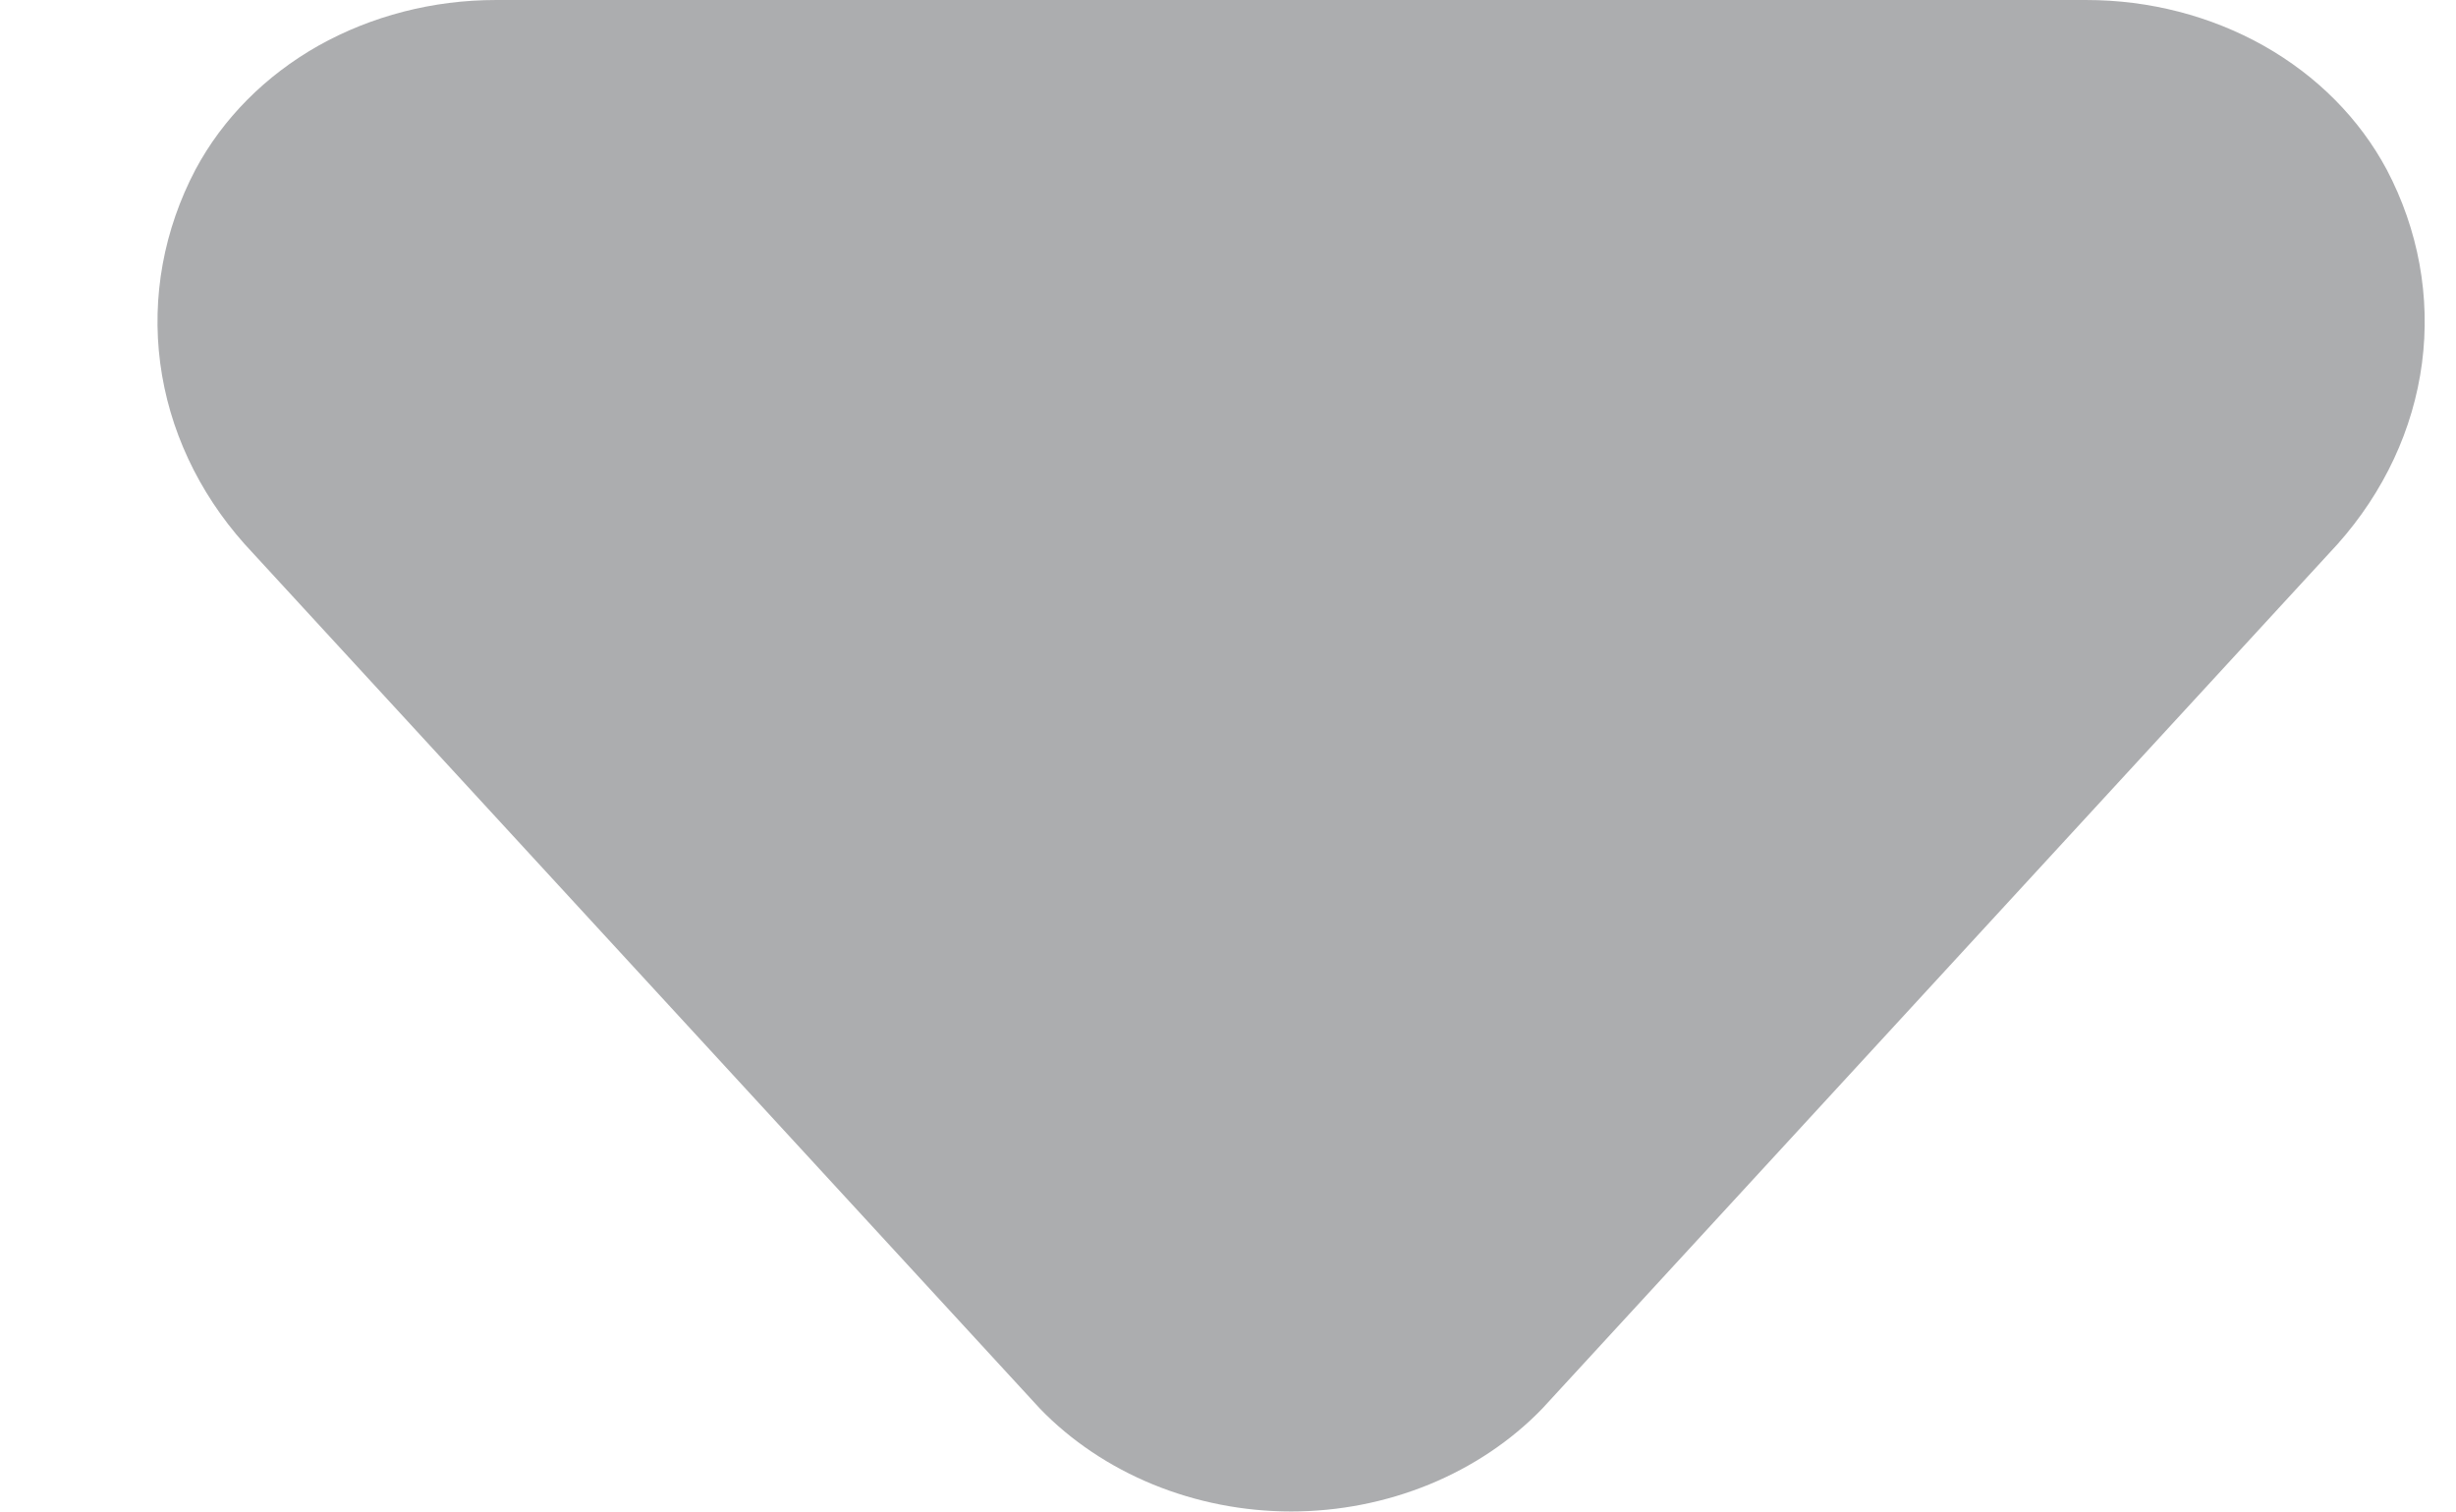
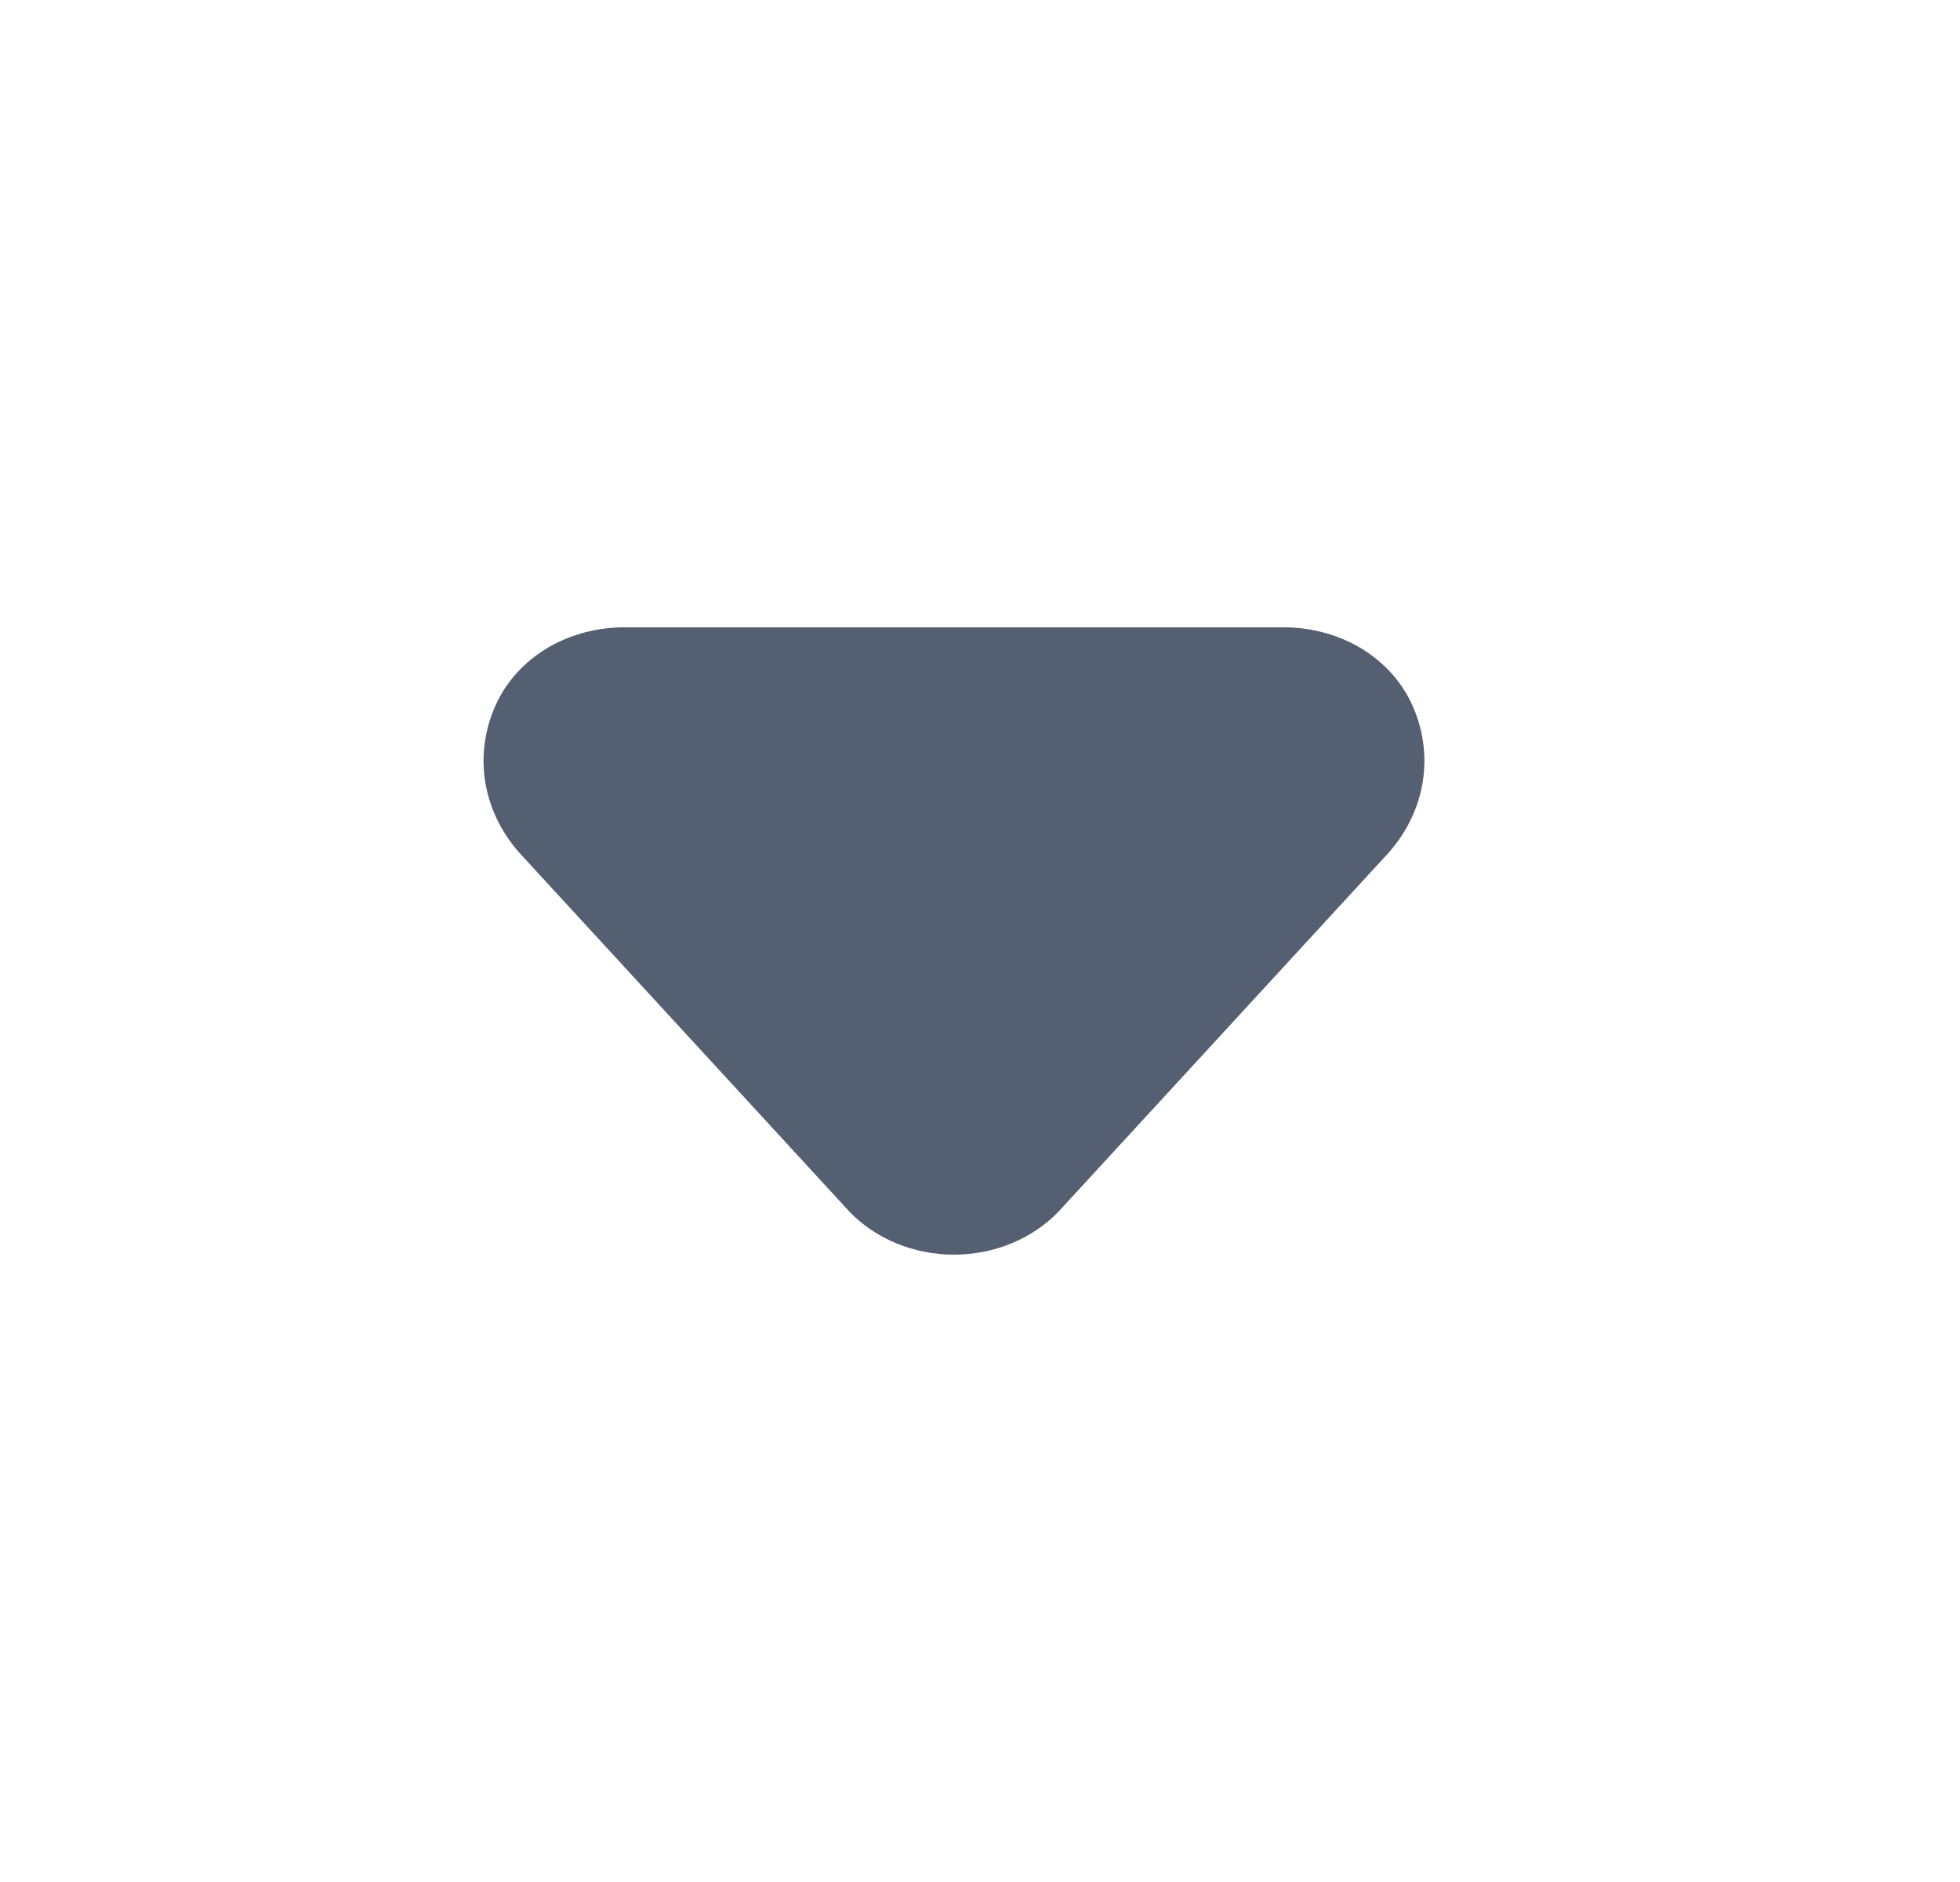
- <svg xmlns="http://www.w3.org/2000/svg" width="13" height="8" viewBox="0 0 13 8" fill="none">
-   <path d="M11.043 6.24657e-05H2.625C2.292 -0 1.967 0.084 1.685 0.242C1.404 0.401 1.179 0.628 1.035 0.897C0.867 1.216 0.802 1.571 0.848 1.922C0.894 2.272 1.049 2.604 1.295 2.88L5.504 7.455C5.669 7.626 5.874 7.763 6.103 7.857C6.333 7.951 6.582 8 6.834 8C7.086 8 7.335 7.951 7.565 7.857C7.794 7.763 7.999 7.626 8.164 7.455L12.373 2.88C12.619 2.604 12.774 2.272 12.82 1.922C12.866 1.571 12.801 1.216 12.633 0.897C12.489 0.628 12.264 0.401 11.982 0.242C11.701 0.084 11.376 -0 11.043 6.24657e-05Z" fill="#ACADAF" />
+ <svg xmlns="http://www.w3.org/2000/svg" width="25" height="24" viewBox="0 0 25 24" fill="none">
+   <path d="M16.377 8H7.959C7.626 8 7.301 8.084 7.019 8.242C6.738 8.401 6.513 8.628 6.369 8.897C6.201 9.216 6.136 9.571 6.182 9.922C6.228 10.273 6.383 10.604 6.629 10.88L10.838 15.455C11.003 15.626 11.208 15.763 11.437 15.857C11.666 15.951 11.916 16 12.168 16C12.42 16 12.669 15.951 12.899 15.857C13.128 15.763 13.332 15.626 13.498 15.455L17.707 10.88C17.953 10.604 18.108 10.273 18.154 9.922C18.2 9.571 18.135 9.216 17.967 8.897C17.823 8.628 17.598 8.401 17.317 8.242C17.035 8.084 16.709 8 16.377 8Z" fill="#545F71" />
</svg>
